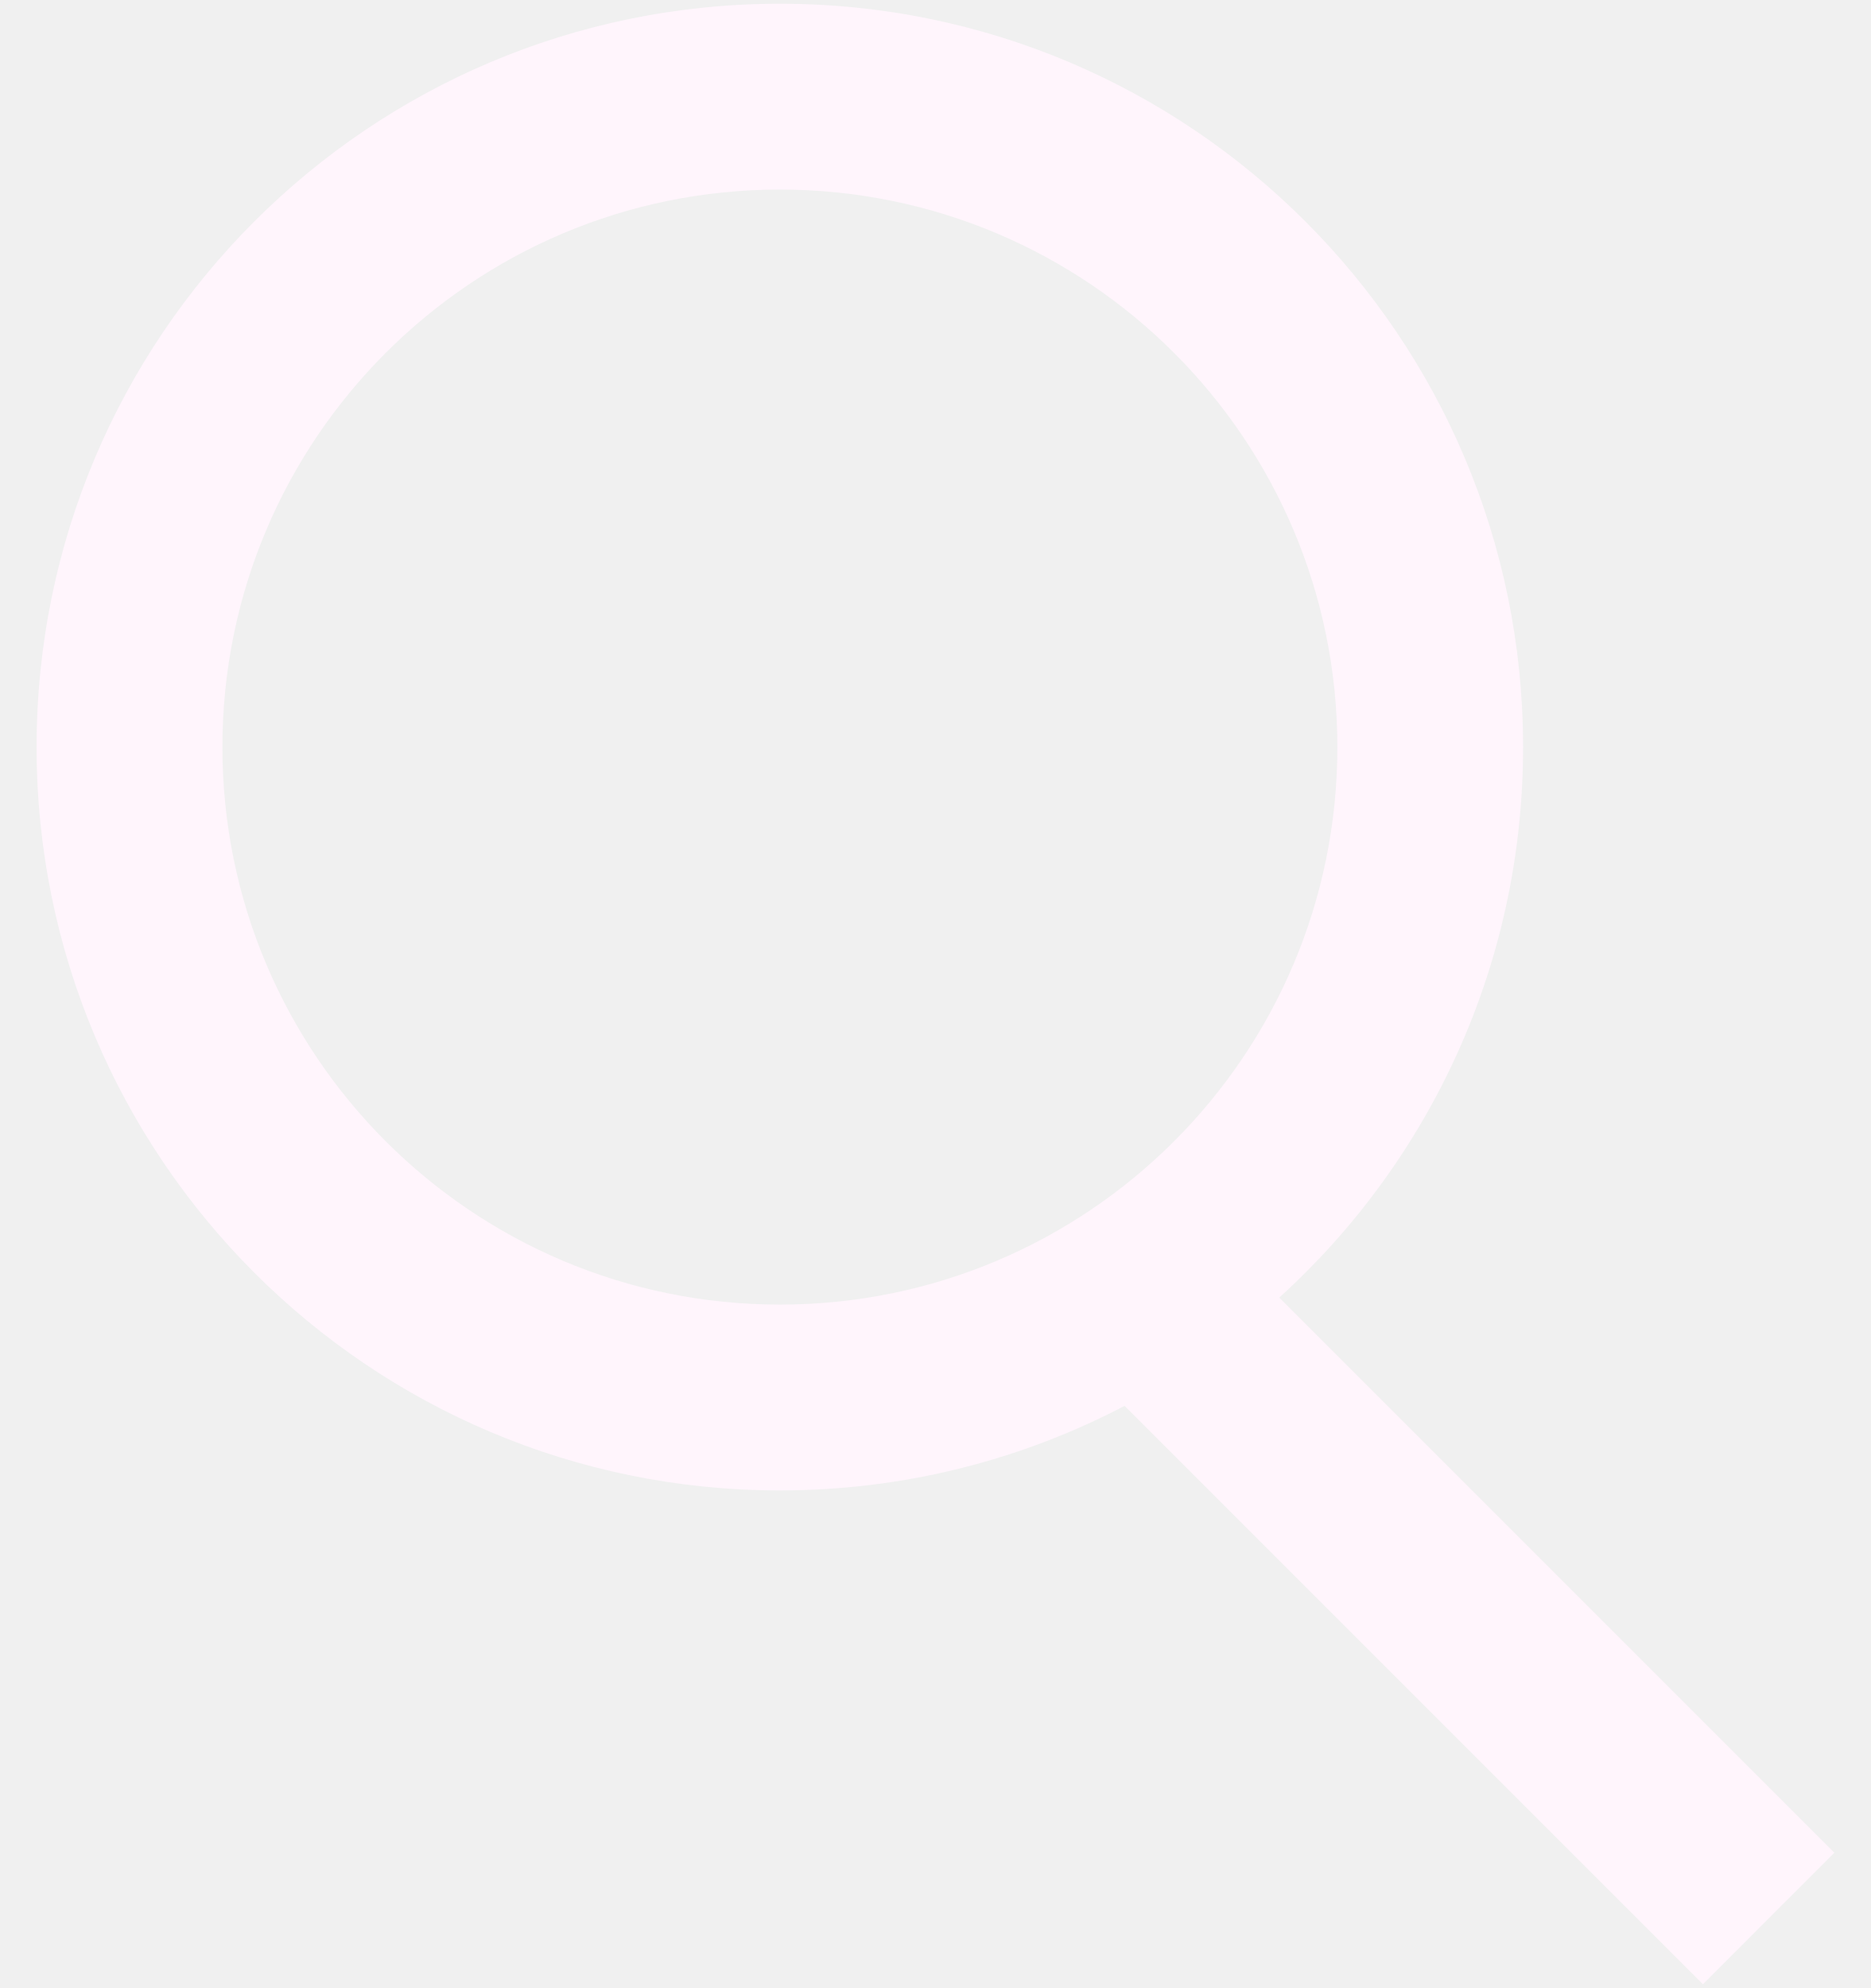
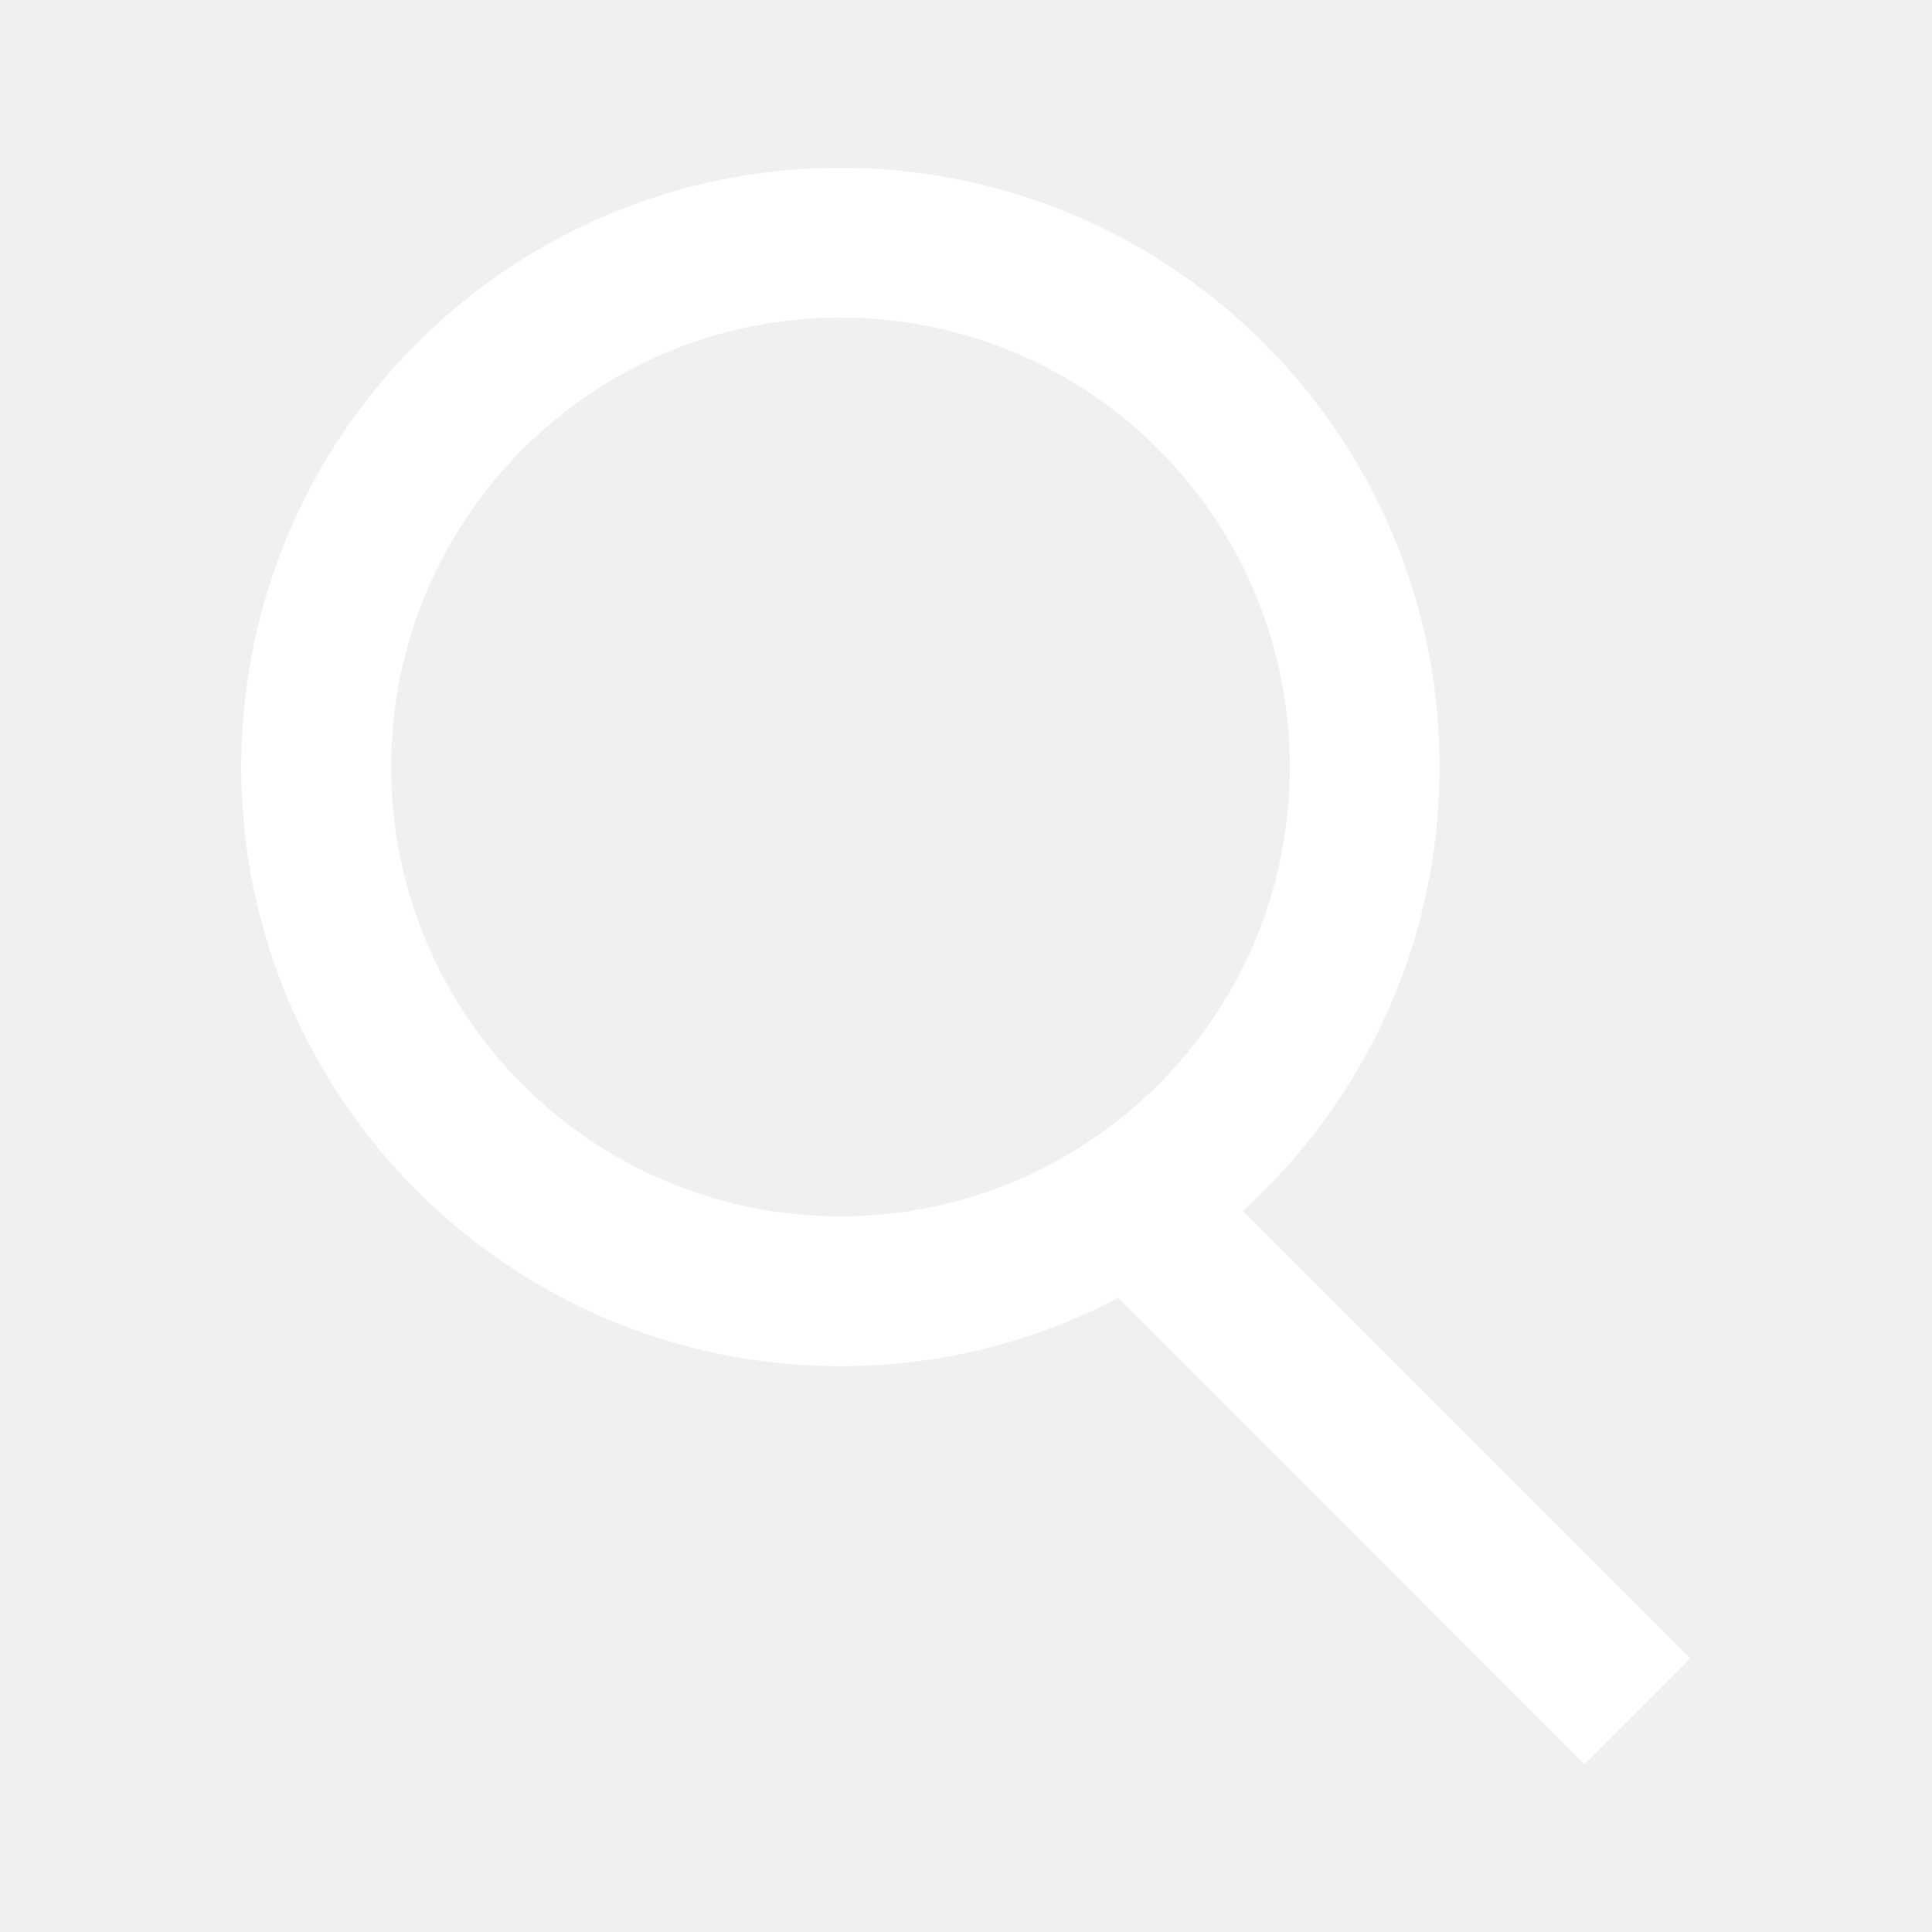
- <svg xmlns="http://www.w3.org/2000/svg" width="16" height="17" viewBox="0 0 16 17" fill="none">
-   <path fill-rule="evenodd" clip-rule="evenodd" d="M0.313 6.389C0.313 2.878 3.159 0.032 6.669 0.032C10.18 0.032 13.025 2.878 13.025 6.389C13.025 8.255 12.221 9.934 10.94 11.096L15.687 15.843L14.563 16.968L9.617 12.022C8.736 12.483 7.733 12.745 6.669 12.745C3.159 12.745 0.313 9.899 0.313 6.389ZM6.669 11.156C4.037 11.156 1.902 9.021 1.902 6.389C1.902 3.756 4.037 1.621 6.669 1.621C9.302 1.621 11.437 3.756 11.437 6.389C11.437 9.021 9.302 11.156 6.669 11.156Z" fill="#FFF5FC" />
+ <svg xmlns="http://www.w3.org/2000/svg" width="16" height="16" viewBox="0 0 16 16" fill="none">
+   <path fill-rule="evenodd" clip-rule="evenodd" d="M1.998 6.352C1.998 3.611 4.22 1.39 6.96 1.39C9.701 1.39 11.922 3.611 11.922 6.352C11.922 7.809 11.294 9.119 10.294 10.027L14 13.733L13.122 14.611L9.261 10.749C8.573 11.11 7.791 11.314 6.96 11.314C4.22 11.314 1.998 9.092 1.998 6.352ZM6.96 10.073C4.905 10.073 3.239 8.407 3.239 6.352C3.239 4.296 4.905 2.63 6.96 2.63C9.016 2.63 10.682 4.296 10.682 6.352C10.682 8.407 9.016 10.073 6.96 10.073Z" fill="white" />
</svg>
